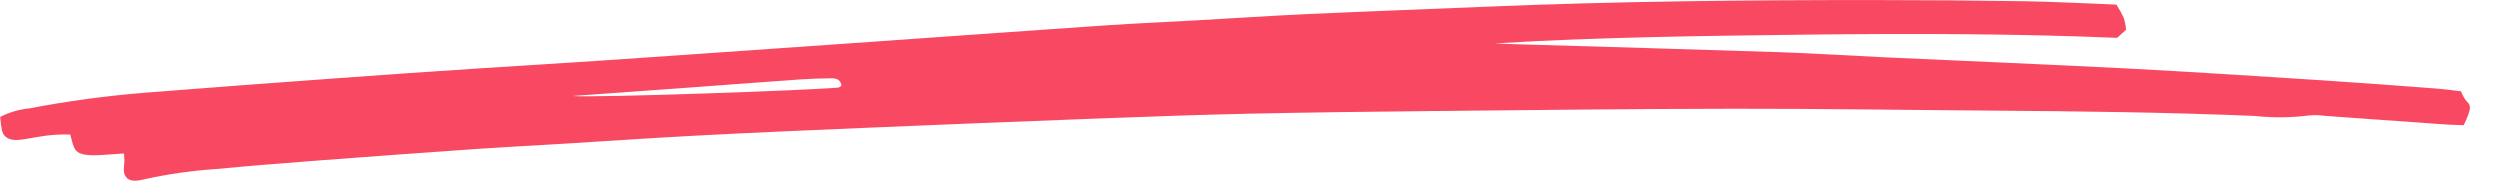
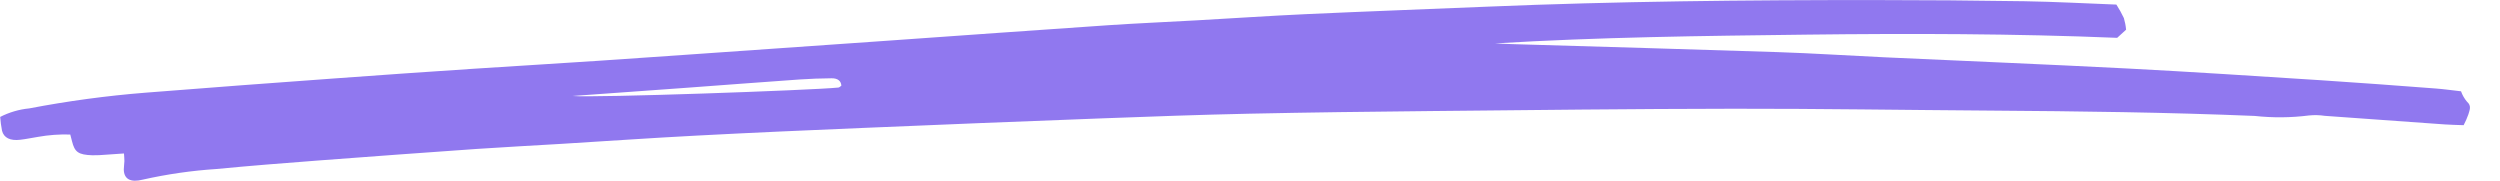
<svg xmlns="http://www.w3.org/2000/svg" width="83" height="6" viewBox="0 0 83 6" fill="none">
-   <path d="M70.264 0.152C70.357 0.297 70.44 0.446 70.513 0.601C70.55 0.727 70.575 0.856 70.586 0.986L70.29 1.256C66.871 1.116 63.42 1.108 59.971 1.15C56.522 1.192 53.078 1.232 49.633 1.441C49.816 1.449 49.999 1.458 50.182 1.464C53.127 1.552 56.071 1.633 59.015 1.73C60.197 1.769 61.376 1.847 62.558 1.902C65.247 2.027 67.938 2.135 70.627 2.274C72.762 2.385 74.895 2.525 77.028 2.662C78.307 2.744 79.585 2.842 80.862 2.938C81.137 2.958 81.409 2.998 81.706 3.031C81.75 3.155 81.816 3.271 81.903 3.375C82.067 3.518 81.988 3.657 81.95 3.798C81.906 3.92 81.854 4.04 81.793 4.156C81.565 4.147 81.366 4.145 81.169 4.131C79.841 4.037 78.513 3.942 77.185 3.846C77.011 3.82 76.834 3.815 76.659 3.833C76.061 3.909 75.455 3.914 74.856 3.849C71.937 3.728 69.015 3.693 66.092 3.672C63.245 3.653 60.399 3.606 57.552 3.61C54.203 3.614 50.853 3.654 47.503 3.687C45.489 3.707 43.473 3.732 41.459 3.775C39.848 3.81 38.238 3.867 36.629 3.928C33.962 4.028 31.297 4.135 28.631 4.248C26.795 4.325 24.959 4.405 23.127 4.502C21.62 4.581 20.113 4.686 18.609 4.778C17.68 4.835 16.751 4.881 15.823 4.945C14.068 5.068 12.313 5.196 10.56 5.329C9.435 5.415 8.306 5.503 7.185 5.611C6.362 5.665 5.545 5.783 4.743 5.963C4.334 6.069 4.115 5.945 4.11 5.628C4.11 5.535 4.128 5.442 4.13 5.349C4.13 5.275 4.123 5.202 4.116 5.095C3.902 5.11 3.711 5.125 3.52 5.136C3.369 5.15 3.218 5.156 3.067 5.155C2.6 5.139 2.48 5.052 2.39 4.687C2.373 4.618 2.355 4.549 2.333 4.466C1.974 4.455 1.615 4.481 1.263 4.544C1.065 4.574 0.871 4.618 0.672 4.64C0.339 4.68 0.127 4.577 0.067 4.34C0.038 4.188 0.017 4.035 0.006 3.882C0.303 3.729 0.631 3.632 0.97 3.599C2.245 3.355 3.535 3.18 4.832 3.077C6.936 2.911 9.04 2.752 11.145 2.601C12.674 2.489 14.203 2.383 15.733 2.282C17.113 2.191 18.493 2.111 19.872 2.018C21.778 1.89 23.682 1.754 25.587 1.622C26.892 1.531 28.196 1.44 29.5 1.349C31.932 1.178 34.364 1.002 36.797 0.837C37.774 0.771 38.755 0.731 39.734 0.675C40.94 0.608 42.145 0.525 43.35 0.47C45.362 0.378 47.374 0.305 49.386 0.221C53.664 0.043 57.944 -0 62.229 0.002C63.891 0.002 65.554 0.015 67.216 0.041C68.214 0.057 69.219 0.112 70.264 0.152ZM19.006 3.187C19.72 3.251 26.909 2.999 27.834 2.907C27.87 2.903 27.9 2.867 27.933 2.845C27.925 2.691 27.816 2.596 27.609 2.599C27.257 2.602 26.904 2.614 26.554 2.638C25.301 2.726 24.05 2.822 22.798 2.914C21.534 3.006 20.27 3.097 19.006 3.187Z" fill="#F94962" />
+   <path d="M70.264 0.152C70.357 0.297 70.44 0.446 70.513 0.601C70.55 0.727 70.575 0.856 70.586 0.986L70.29 1.256C66.871 1.116 63.42 1.108 59.971 1.15C56.522 1.192 53.078 1.232 49.633 1.441C49.816 1.449 49.999 1.458 50.182 1.464C53.127 1.552 56.071 1.633 59.015 1.73C60.197 1.769 61.376 1.847 62.558 1.902C65.247 2.027 67.938 2.135 70.627 2.274C72.762 2.385 74.895 2.525 77.028 2.662C78.307 2.744 79.585 2.842 80.862 2.938C81.137 2.958 81.409 2.998 81.706 3.031C81.75 3.155 81.816 3.271 81.903 3.375C82.067 3.518 81.988 3.657 81.95 3.798C81.906 3.92 81.854 4.04 81.793 4.156C81.565 4.147 81.366 4.145 81.169 4.131C79.841 4.037 78.513 3.942 77.185 3.846C77.011 3.82 76.834 3.815 76.659 3.833C76.061 3.909 75.455 3.914 74.856 3.849C71.937 3.728 69.015 3.693 66.092 3.672C63.245 3.653 60.399 3.606 57.552 3.61C54.203 3.614 50.853 3.654 47.503 3.687C45.489 3.707 43.473 3.732 41.459 3.775C39.848 3.81 38.238 3.867 36.629 3.928C33.962 4.028 31.297 4.135 28.631 4.248C26.795 4.325 24.959 4.405 23.127 4.502C21.62 4.581 20.113 4.686 18.609 4.778C17.68 4.835 16.751 4.881 15.823 4.945C14.068 5.068 12.313 5.196 10.56 5.329C9.435 5.415 8.306 5.503 7.185 5.611C6.362 5.665 5.545 5.783 4.743 5.963C4.334 6.069 4.115 5.945 4.11 5.628C4.11 5.535 4.128 5.442 4.13 5.349C4.13 5.275 4.123 5.202 4.116 5.095C3.902 5.11 3.711 5.125 3.52 5.136C3.369 5.15 3.218 5.156 3.067 5.155C2.6 5.139 2.48 5.052 2.39 4.687C2.373 4.618 2.355 4.549 2.333 4.466C1.974 4.455 1.615 4.481 1.263 4.544C1.065 4.574 0.871 4.618 0.672 4.64C0.339 4.68 0.127 4.577 0.067 4.34C0.038 4.188 0.017 4.035 0.006 3.882C0.303 3.729 0.631 3.632 0.97 3.599C2.245 3.355 3.535 3.18 4.832 3.077C6.936 2.911 9.04 2.752 11.145 2.601C12.674 2.489 14.203 2.383 15.733 2.282C17.113 2.191 18.493 2.111 19.872 2.018C21.778 1.89 23.682 1.754 25.587 1.622C26.892 1.531 28.196 1.44 29.5 1.349C31.932 1.178 34.364 1.002 36.797 0.837C37.774 0.771 38.755 0.731 39.734 0.675C40.94 0.608 42.145 0.525 43.35 0.47C45.362 0.378 47.374 0.305 49.386 0.221C53.664 0.043 57.944 -0 62.229 0.002C63.891 0.002 65.554 0.015 67.216 0.041C68.214 0.057 69.219 0.112 70.264 0.152ZM19.006 3.187C19.72 3.251 26.909 2.999 27.834 2.907C27.87 2.903 27.9 2.867 27.933 2.845C27.925 2.691 27.816 2.596 27.609 2.599C27.257 2.602 26.904 2.614 26.554 2.638C25.301 2.726 24.05 2.822 22.798 2.914C21.534 3.006 20.27 3.097 19.006 3.187Z" fill="#9078ef" />
</svg>
